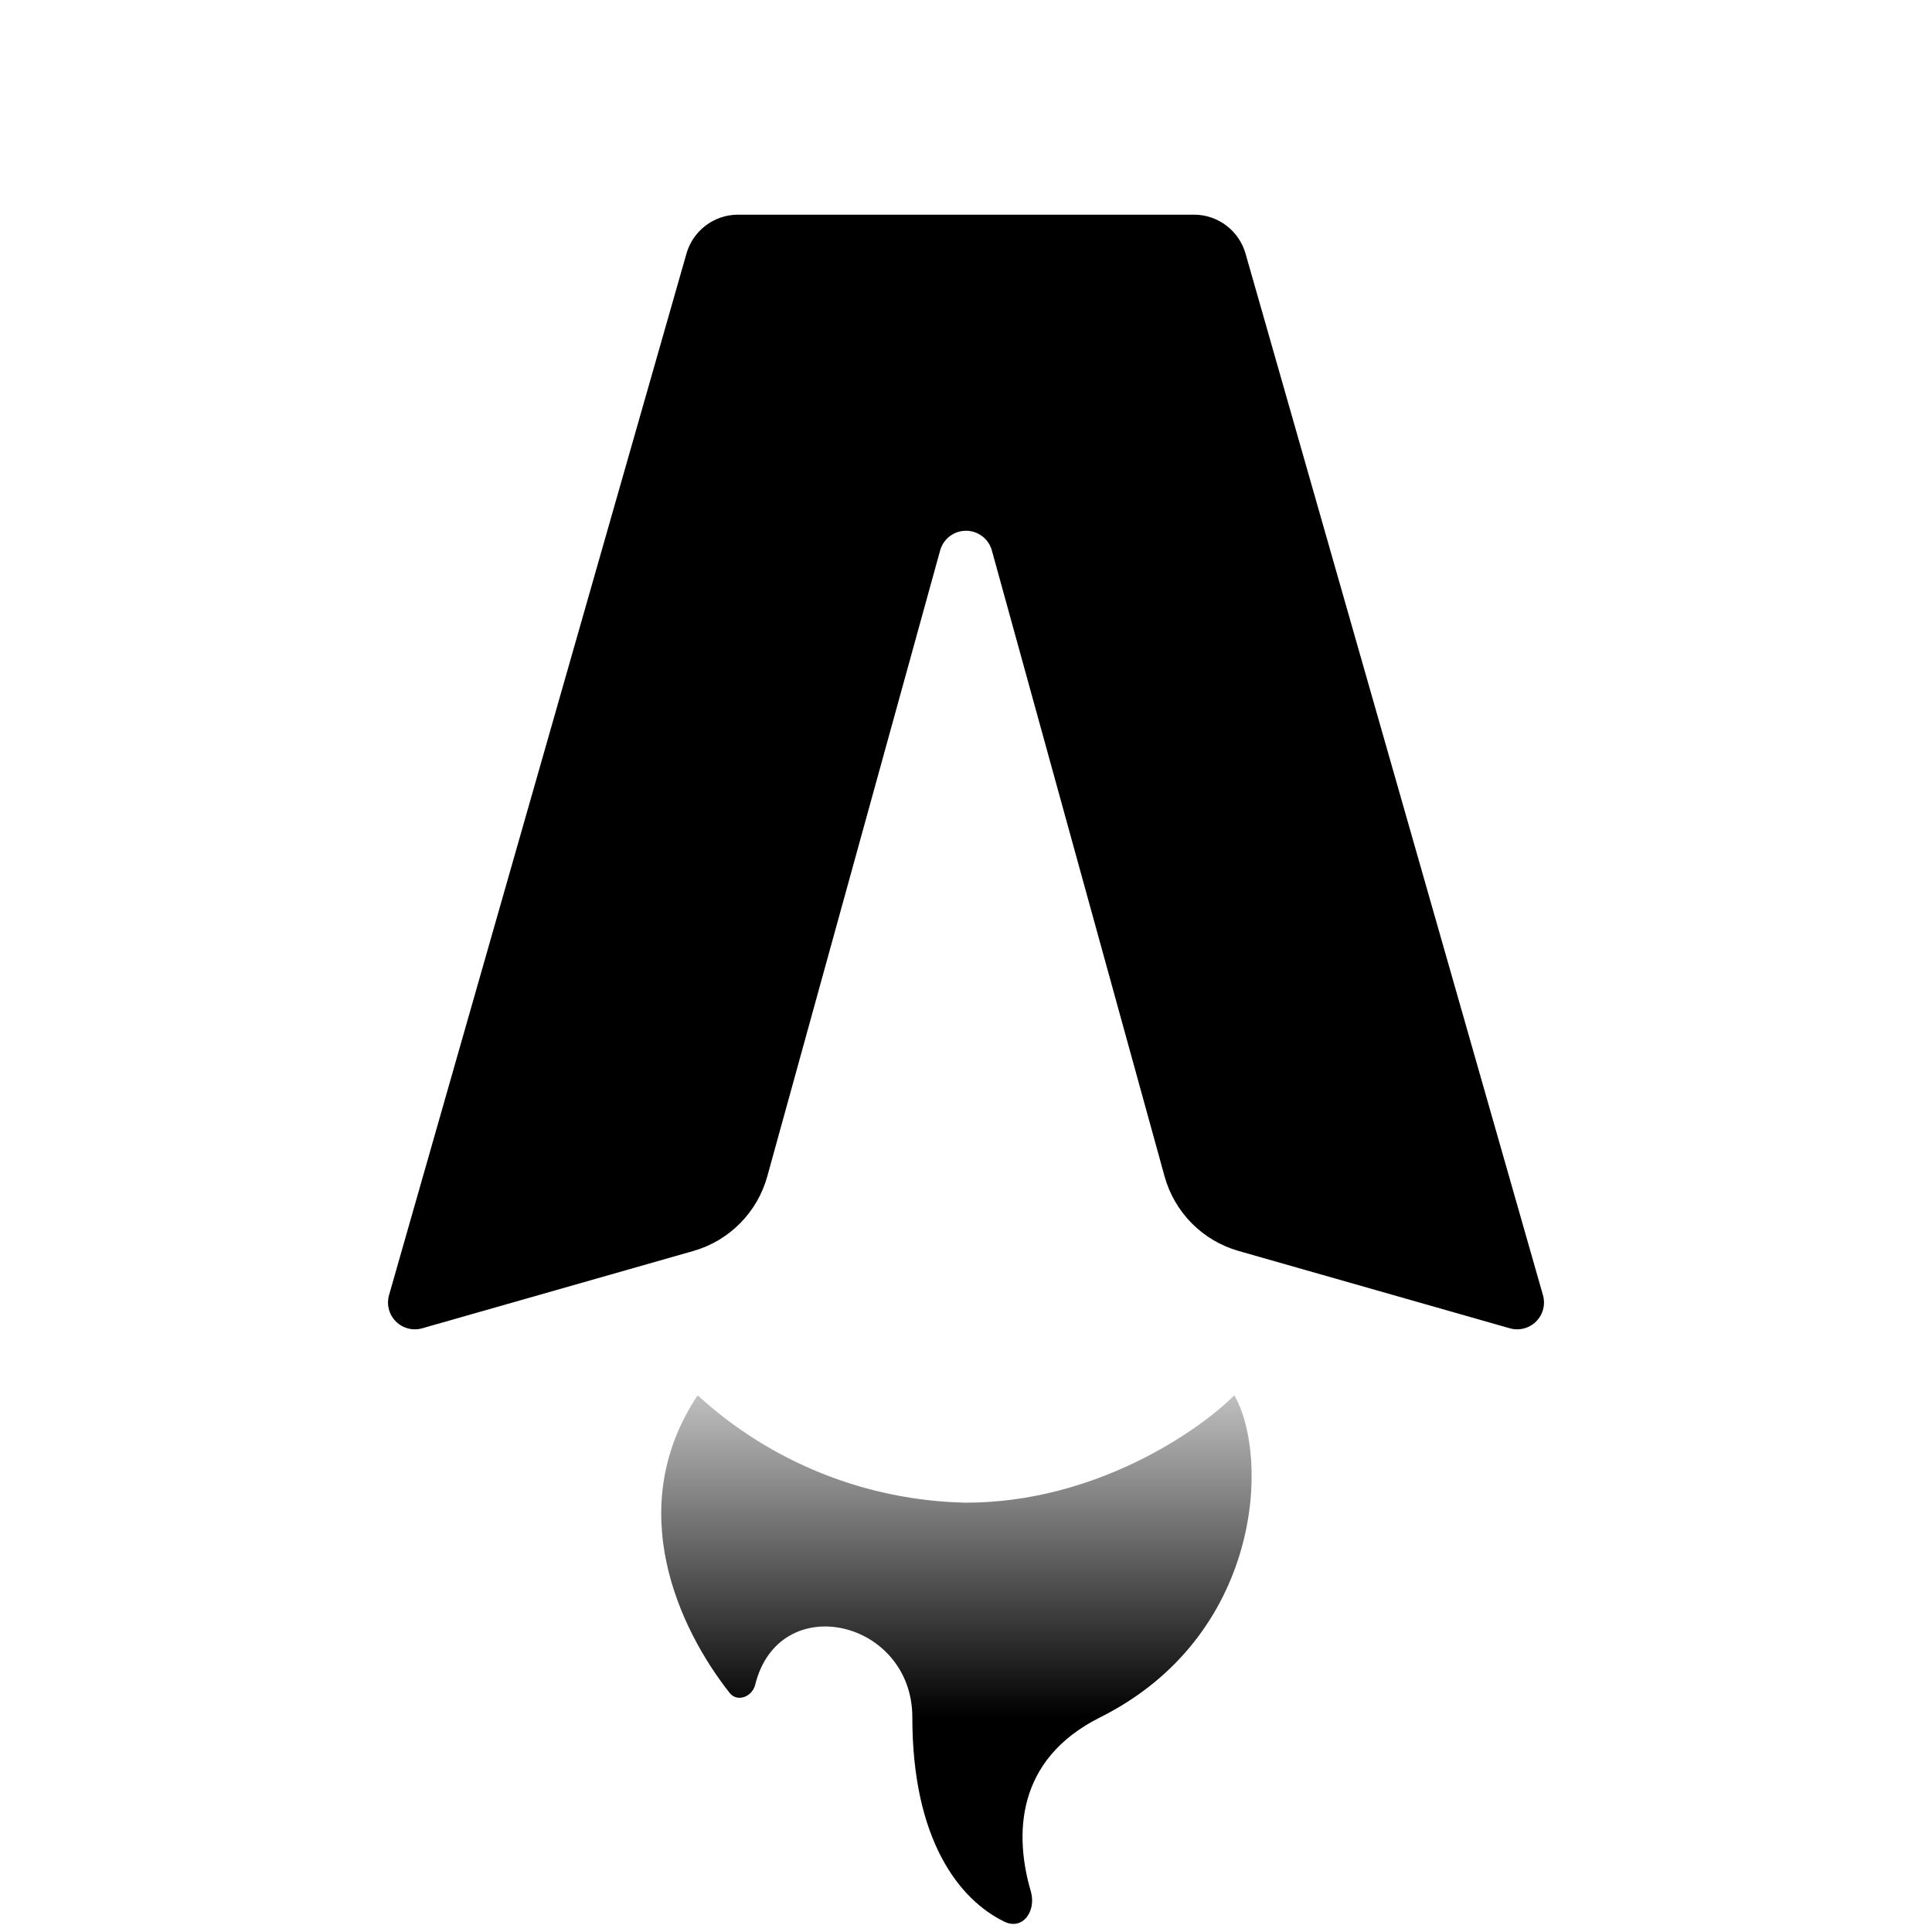
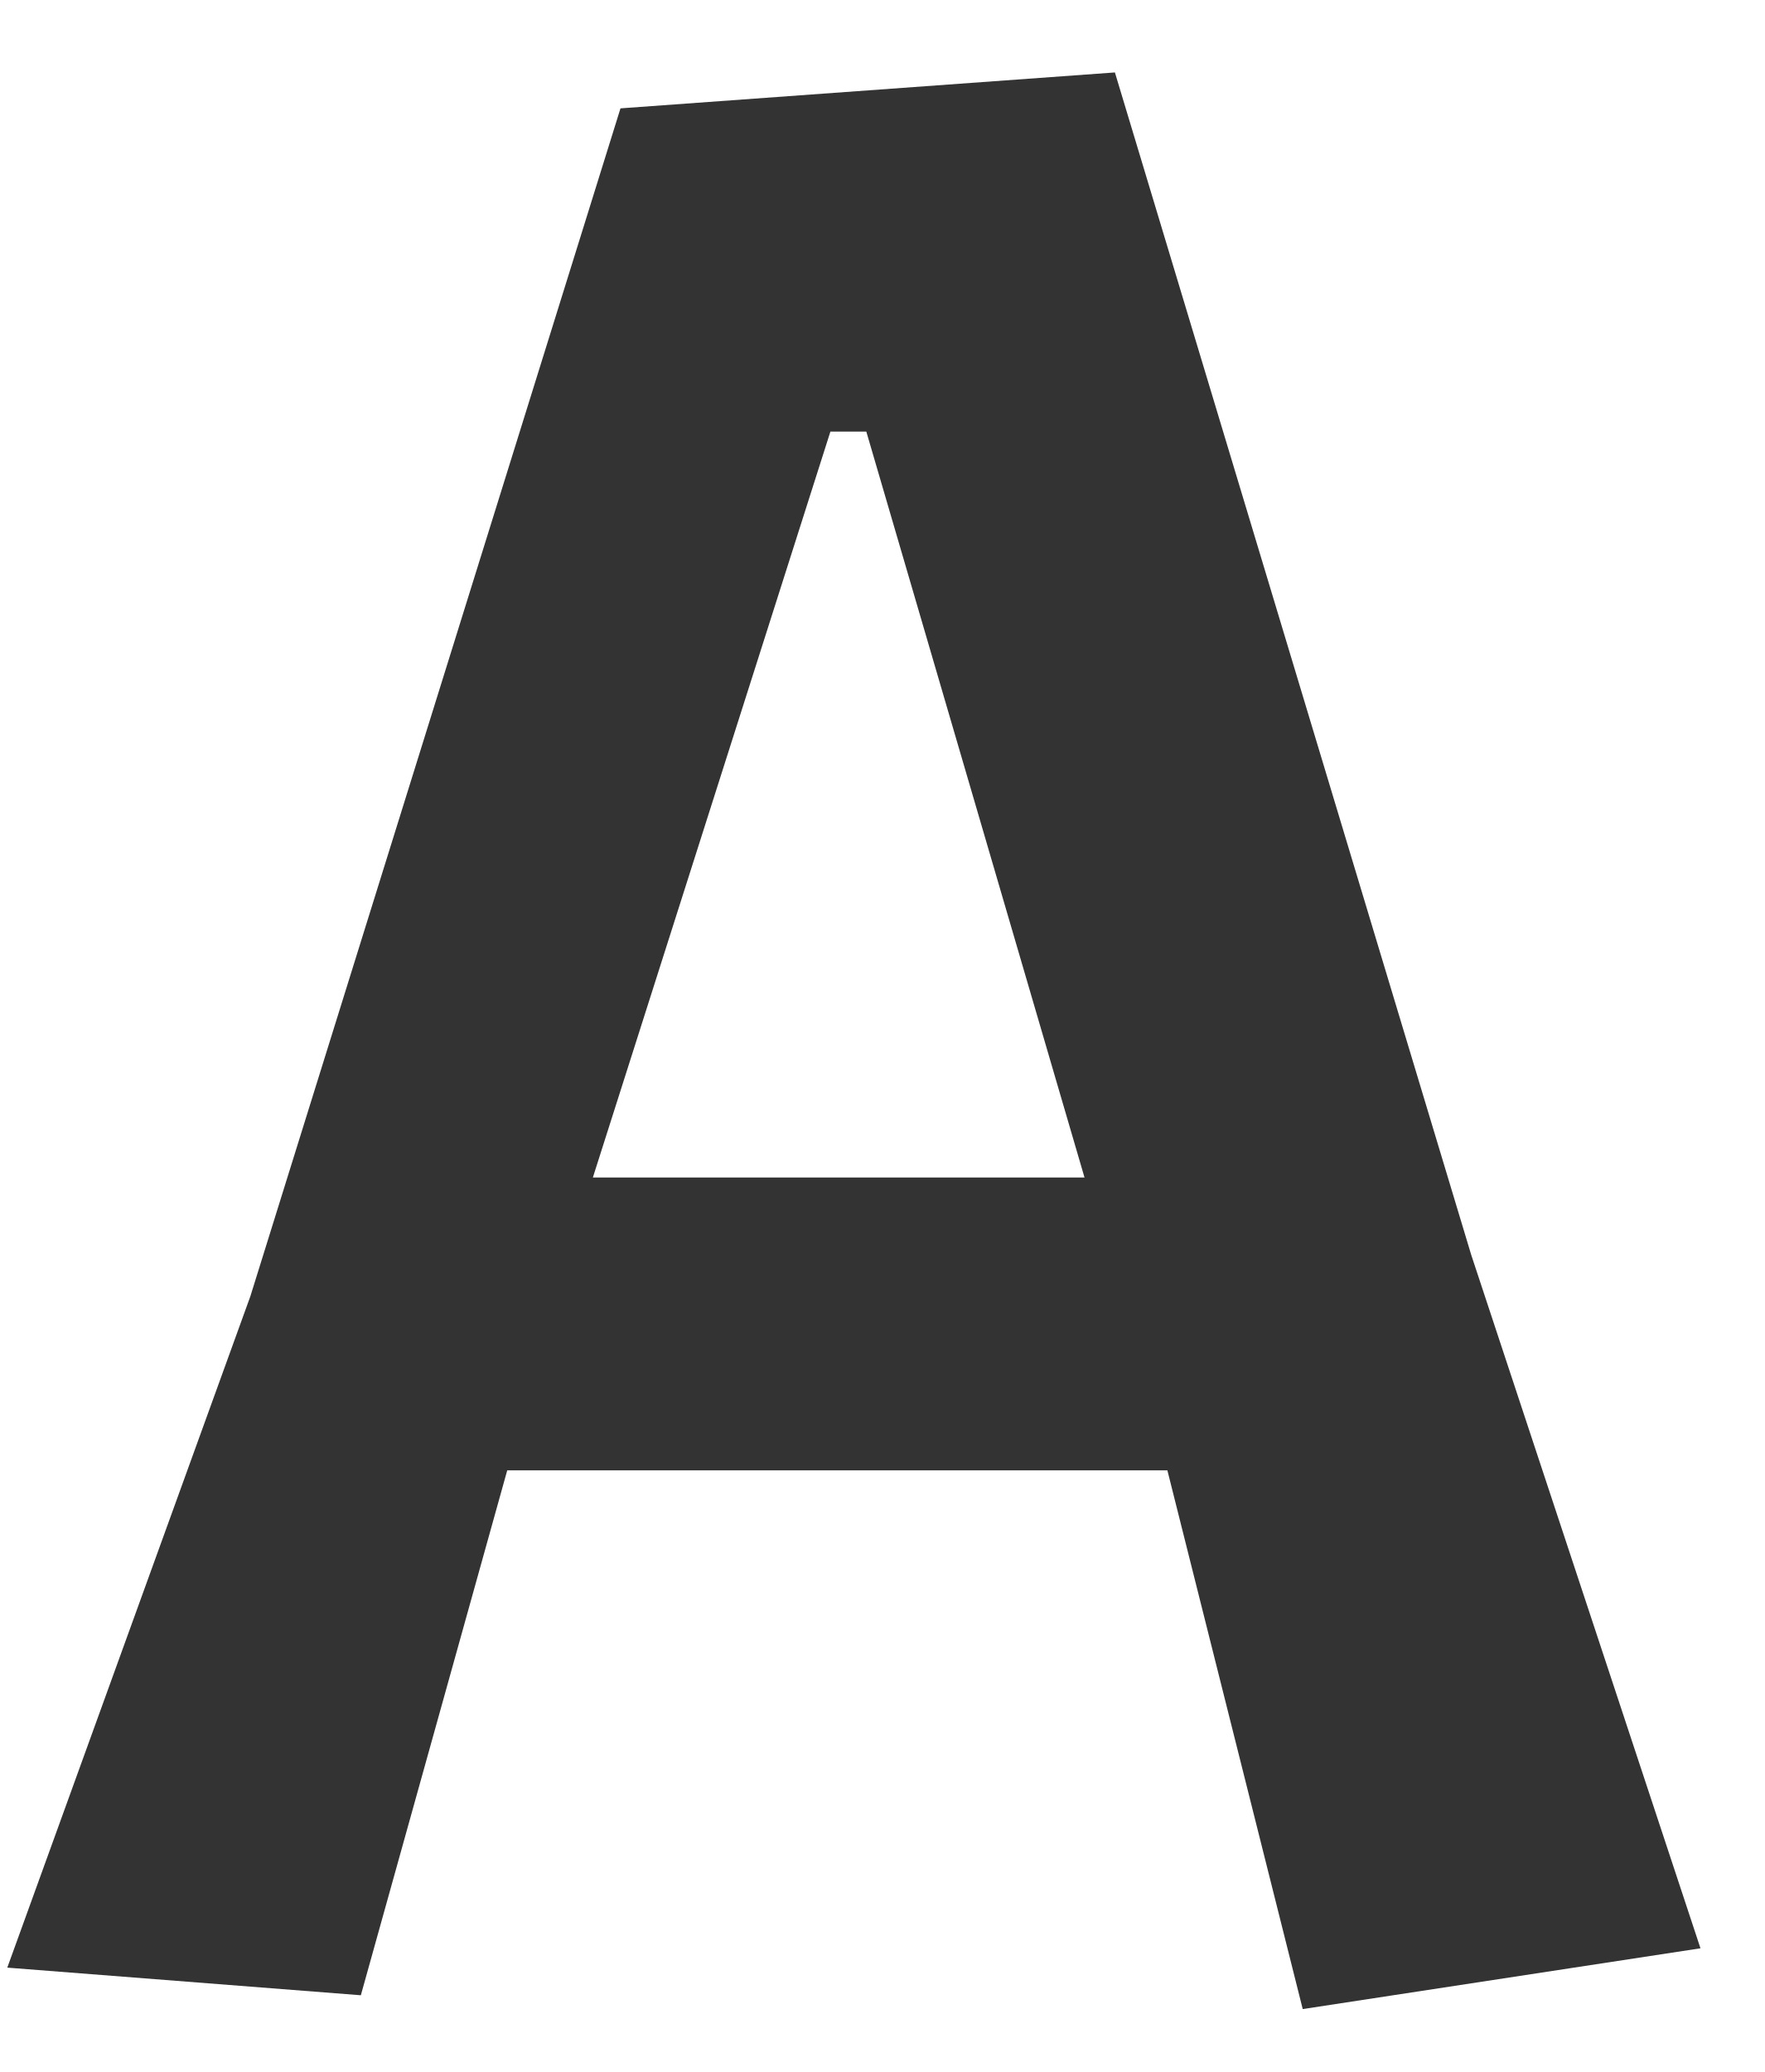
- <svg xmlns="http://www.w3.org/2000/svg" fill="none" viewBox="0 0 36 36">
-   <path fill="#000" d="M22.25 4h-8.5a1 1 0 0 0-.96.73l-5.54 19.4a.5.5 0 0 0 .62.62l5.05-1.44a2 2 0 0 0 1.38-1.4l3.22-11.66a.5.5 0 0 1 .96 0l3.22 11.67a2 2 0 0 0 1.38 1.39l5.05 1.44a.5.5 0 0 0 .62-.62l-5.54-19.4a1 1 0 0 0-.96-.73Z" />
-   <path fill="url(#gradient)" d="M18 28a7.63 7.63 0 0 1-5-2c-1.4 2.1-.35 4.35.6 5.55.14.17.41.07.47-.15.44-1.8 2.93-1.22 2.93.6 0 2.28.87 3.4 1.72 3.81.34.16.59-.2.49-.56-.31-1.05-.29-2.46 1.29-3.25 3-1.5 3.17-4.83 2.5-6-.67.67-2.6 2-5 2Z" />
-   <defs>
-     <linearGradient id="gradient" x1="16" x2="16" y1="32" y2="24" gradientUnits="userSpaceOnUse">
-       <stop stop-color="#000" />
-       <stop offset="1" stop-color="#000" stop-opacity="0" />
-     </linearGradient>
-   </defs>
+ <svg xmlns="http://www.w3.org/2000/svg" fill="none" viewBox="0 0 23 27">
+   <path d="M16.979 26.18L15.215 19.16H6.611L4.703 26L0.095 25.64L3.263 16.892L8.087 1.412L14.531 0.944L19.175 16.352L22.163 25.388L16.979 26.18ZM11.291 5.624H10.823L7.727 15.344H14.135L11.291 5.624Z" fill="black" fill-opacity="0.8" />
  <style>
-     @media (prefers-color-scheme:dark){:root{filter:invert(100%)}}
+     @media (prefers-color-scheme:dark) {
+       :root {
+         filter: invert(100%)
+       }
+     }
  </style>
</svg>
